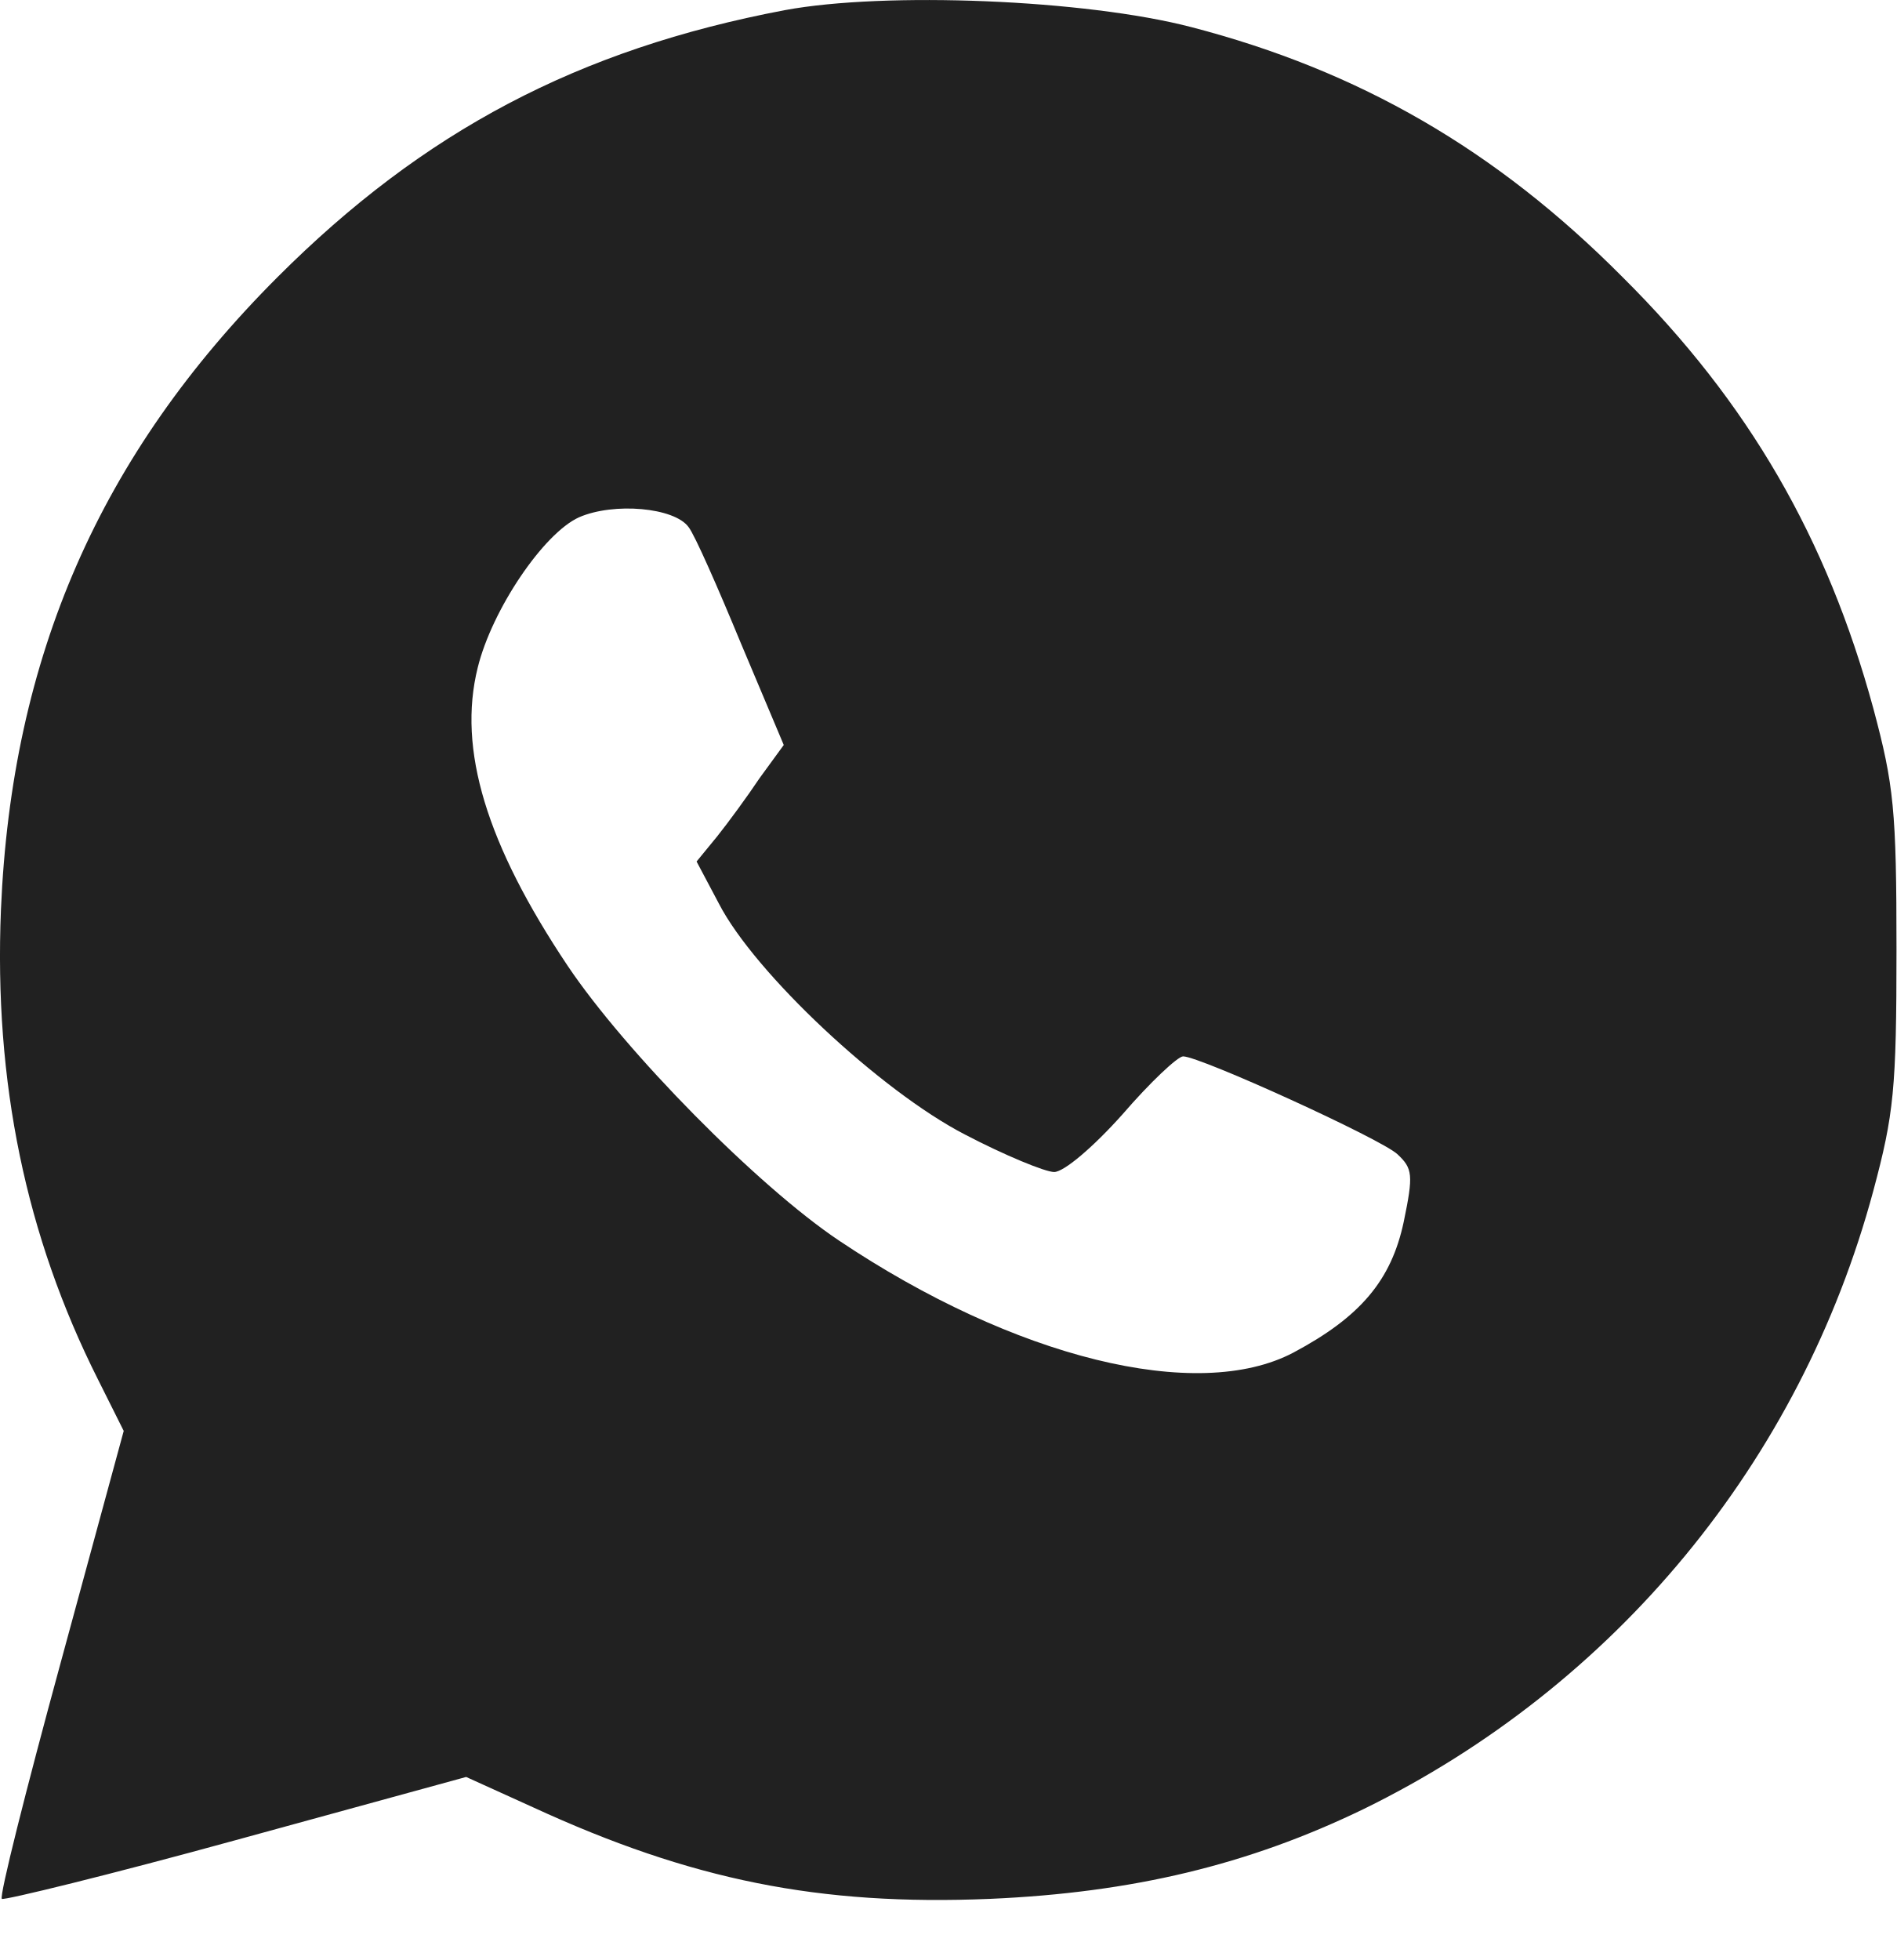
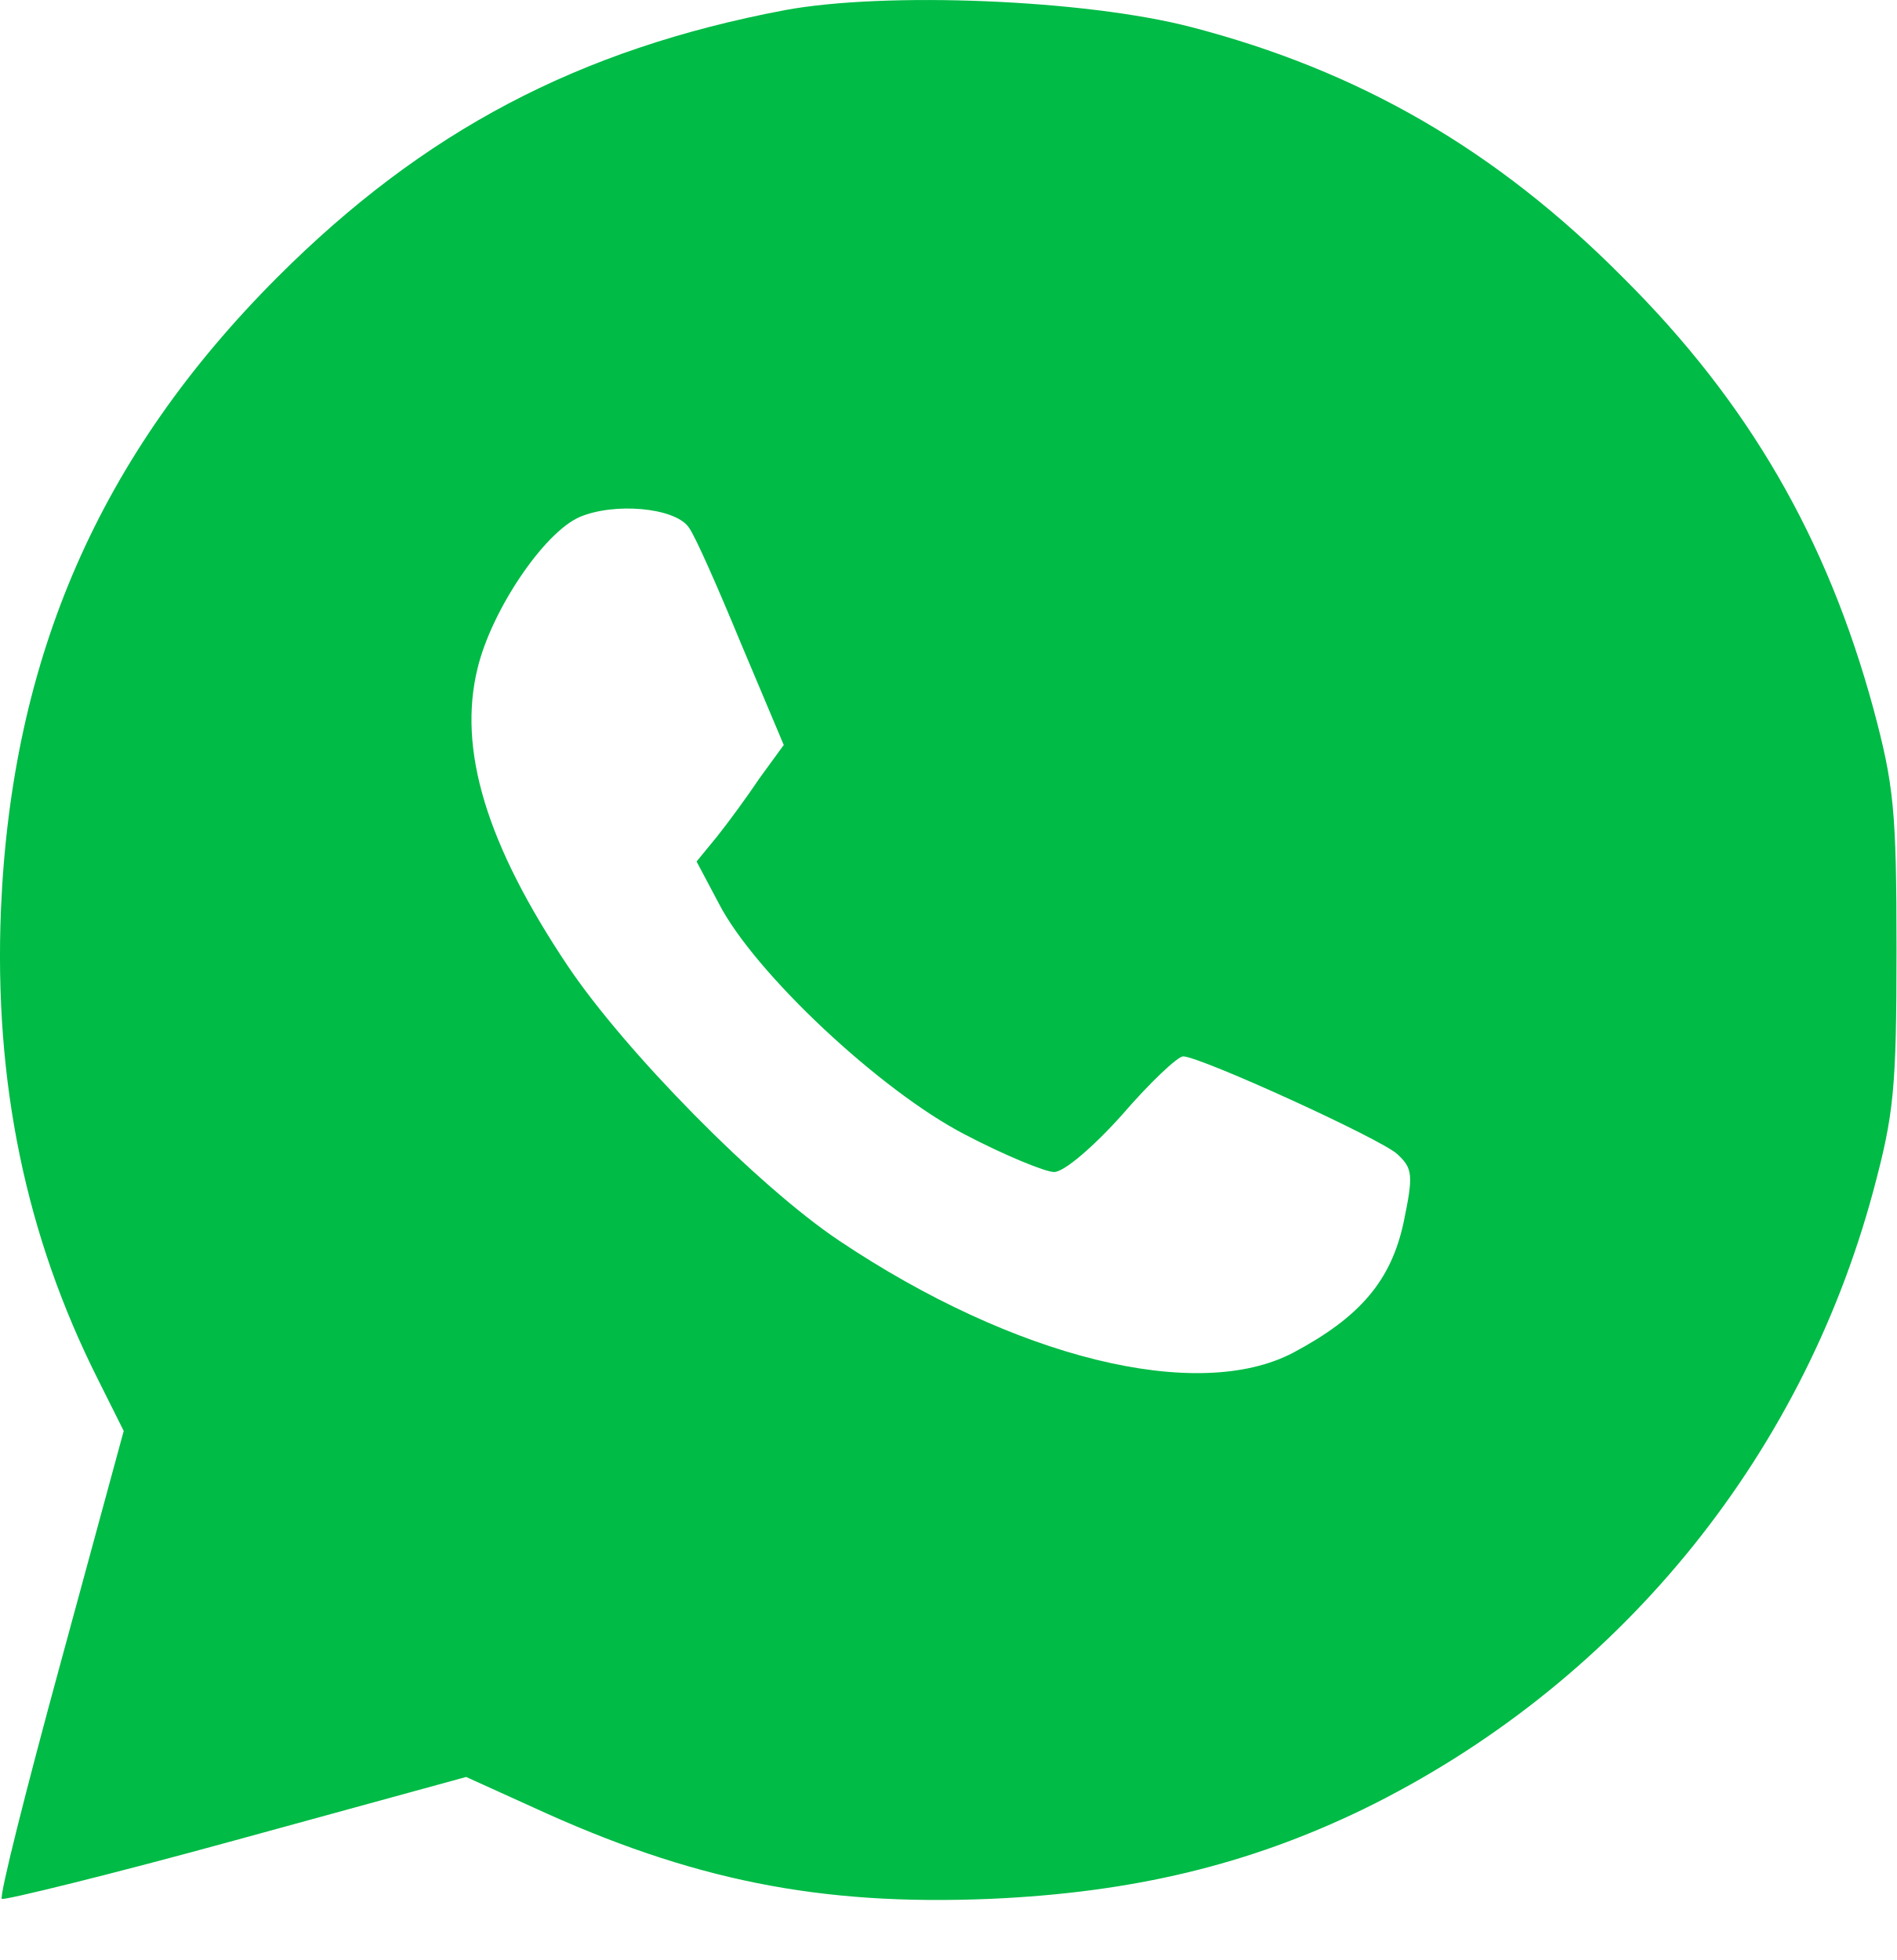
<svg xmlns="http://www.w3.org/2000/svg" width="30" height="31" viewBox="0 0 30 31" fill="none">
-   <path d="M12.412 0.161C9.147 0.78 6.699 2.074 4.391 4.382C1.577 7.196 0.184 10.39 0.015 14.386C-0.097 17.116 0.409 19.55 1.549 21.816L1.957 22.632L0.958 26.304C0.409 28.316 -0.013 29.991 0.029 30.033C0.058 30.061 1.732 29.653 3.73 29.104L7.374 28.105L8.43 28.584C10.934 29.737 12.96 30.145 15.662 30.033C17.913 29.934 19.742 29.498 21.572 28.612C25.54 26.67 28.48 23.124 29.634 18.832C29.958 17.622 30 17.229 30 15.019C30 12.81 29.958 12.416 29.634 11.206C28.902 8.519 27.664 6.366 25.666 4.382C23.668 2.37 21.501 1.118 18.842 0.428C17.168 -0.008 14.002 -0.135 12.412 0.161ZM10.892 8.336C10.991 8.462 11.356 9.293 11.722 10.179L12.398 11.783L12.018 12.304C11.821 12.599 11.511 13.021 11.342 13.232L11.019 13.626L11.37 14.288C11.933 15.385 13.931 17.257 15.268 17.946C15.887 18.27 16.534 18.537 16.675 18.537C16.83 18.537 17.294 18.143 17.759 17.622C18.195 17.116 18.631 16.708 18.715 16.708C18.983 16.708 21.853 18.016 22.106 18.256C22.346 18.481 22.36 18.579 22.205 19.325C22.008 20.254 21.515 20.831 20.46 21.393C18.94 22.195 16.042 21.478 13.27 19.62C11.989 18.762 9.893 16.637 8.978 15.273C7.698 13.359 7.234 11.854 7.557 10.559C7.782 9.644 8.598 8.434 9.161 8.181C9.71 7.942 10.667 8.026 10.892 8.336Z" fill="#212121" />
+   <path d="M12.412 0.161C9.147 0.78 6.699 2.074 4.391 4.382C1.577 7.196 0.184 10.39 0.015 14.386C-0.097 17.116 0.409 19.55 1.549 21.816L1.957 22.632L0.958 26.304C0.409 28.316 -0.013 29.991 0.029 30.033C0.058 30.061 1.732 29.653 3.73 29.104L7.374 28.105L8.43 28.584C10.934 29.737 12.96 30.145 15.662 30.033C17.913 29.934 19.742 29.498 21.572 28.612C25.54 26.67 28.48 23.124 29.634 18.832C29.958 17.622 30 17.229 30 15.019C30 12.81 29.958 12.416 29.634 11.206C28.902 8.519 27.664 6.366 25.666 4.382C23.668 2.37 21.501 1.118 18.842 0.428C17.168 -0.008 14.002 -0.135 12.412 0.161ZM10.892 8.336C10.991 8.462 11.356 9.293 11.722 10.179L12.398 11.783L12.018 12.304C11.821 12.599 11.511 13.021 11.342 13.232L11.019 13.626L11.37 14.288C11.933 15.385 13.931 17.257 15.268 17.946C15.887 18.27 16.534 18.537 16.675 18.537C16.83 18.537 17.294 18.143 17.759 17.622C18.195 17.116 18.631 16.708 18.715 16.708C18.983 16.708 21.853 18.016 22.106 18.256C22.346 18.481 22.36 18.579 22.205 19.325C22.008 20.254 21.515 20.831 20.46 21.393C18.94 22.195 16.042 21.478 13.27 19.62C11.989 18.762 9.893 16.637 8.978 15.273C7.698 13.359 7.234 11.854 7.557 10.559C7.782 9.644 8.598 8.434 9.161 8.181C9.71 7.942 10.667 8.026 10.892 8.336Z" fill="#00BB46" />
</svg>
